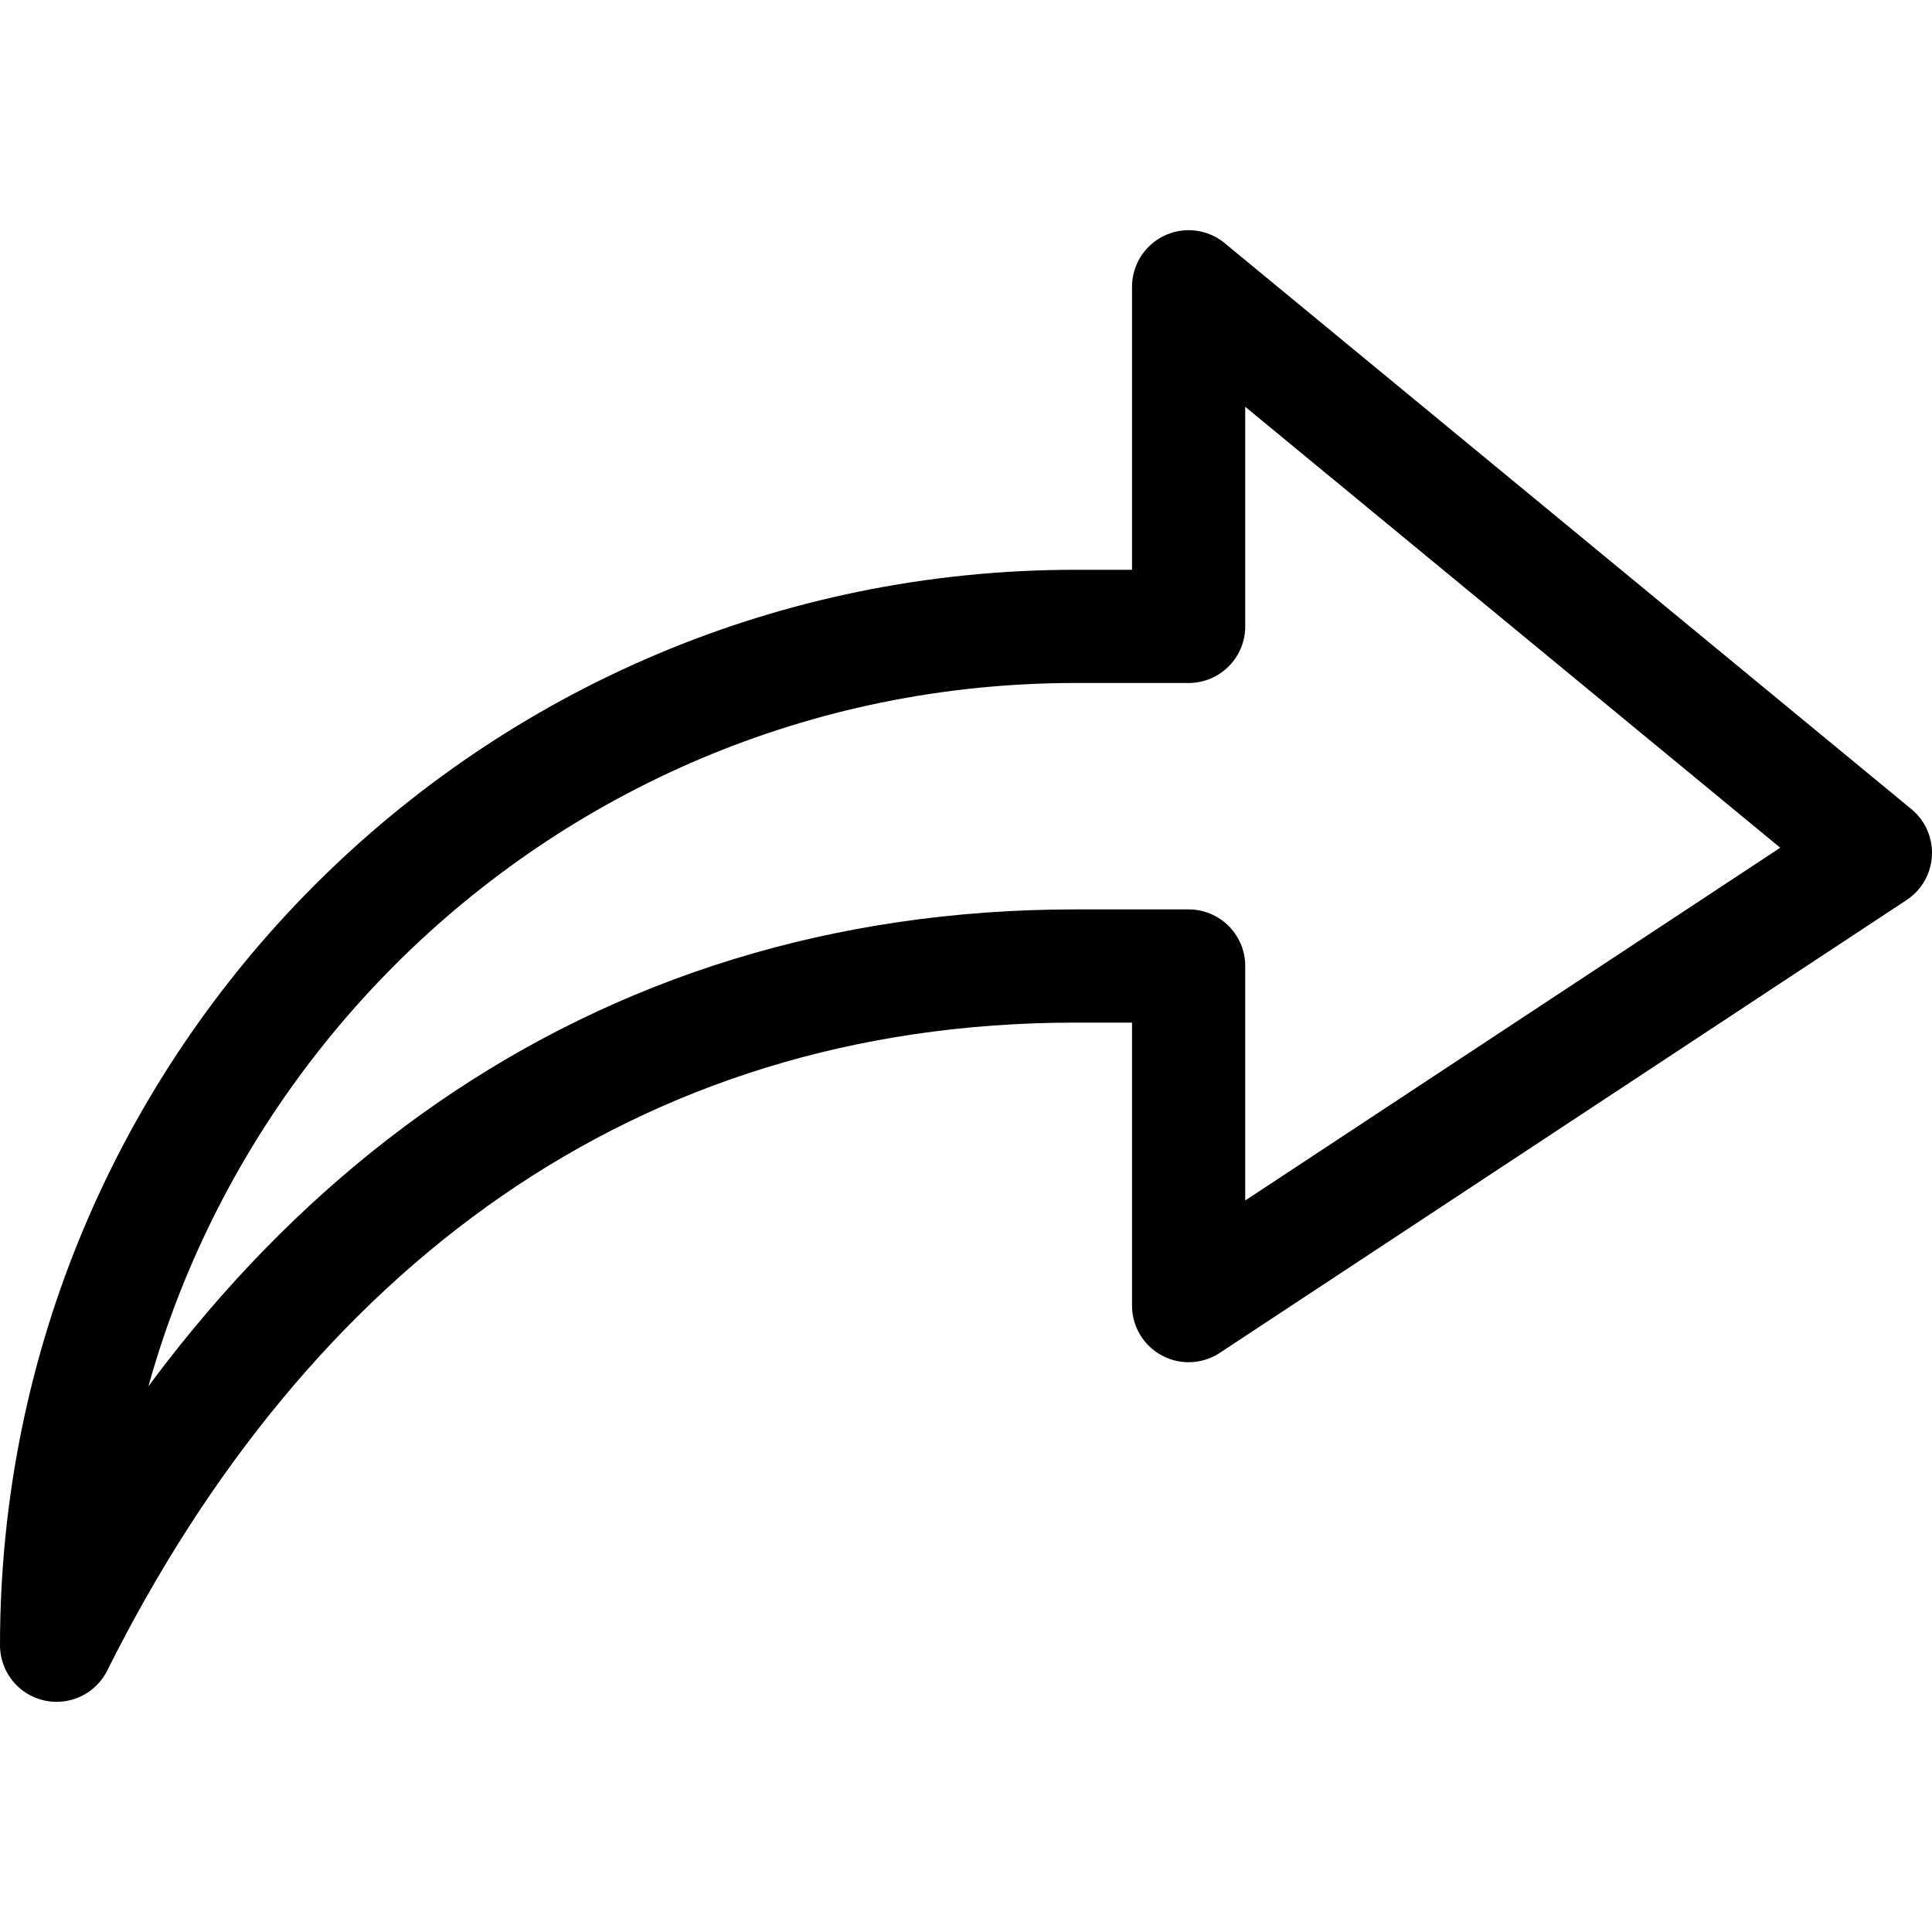
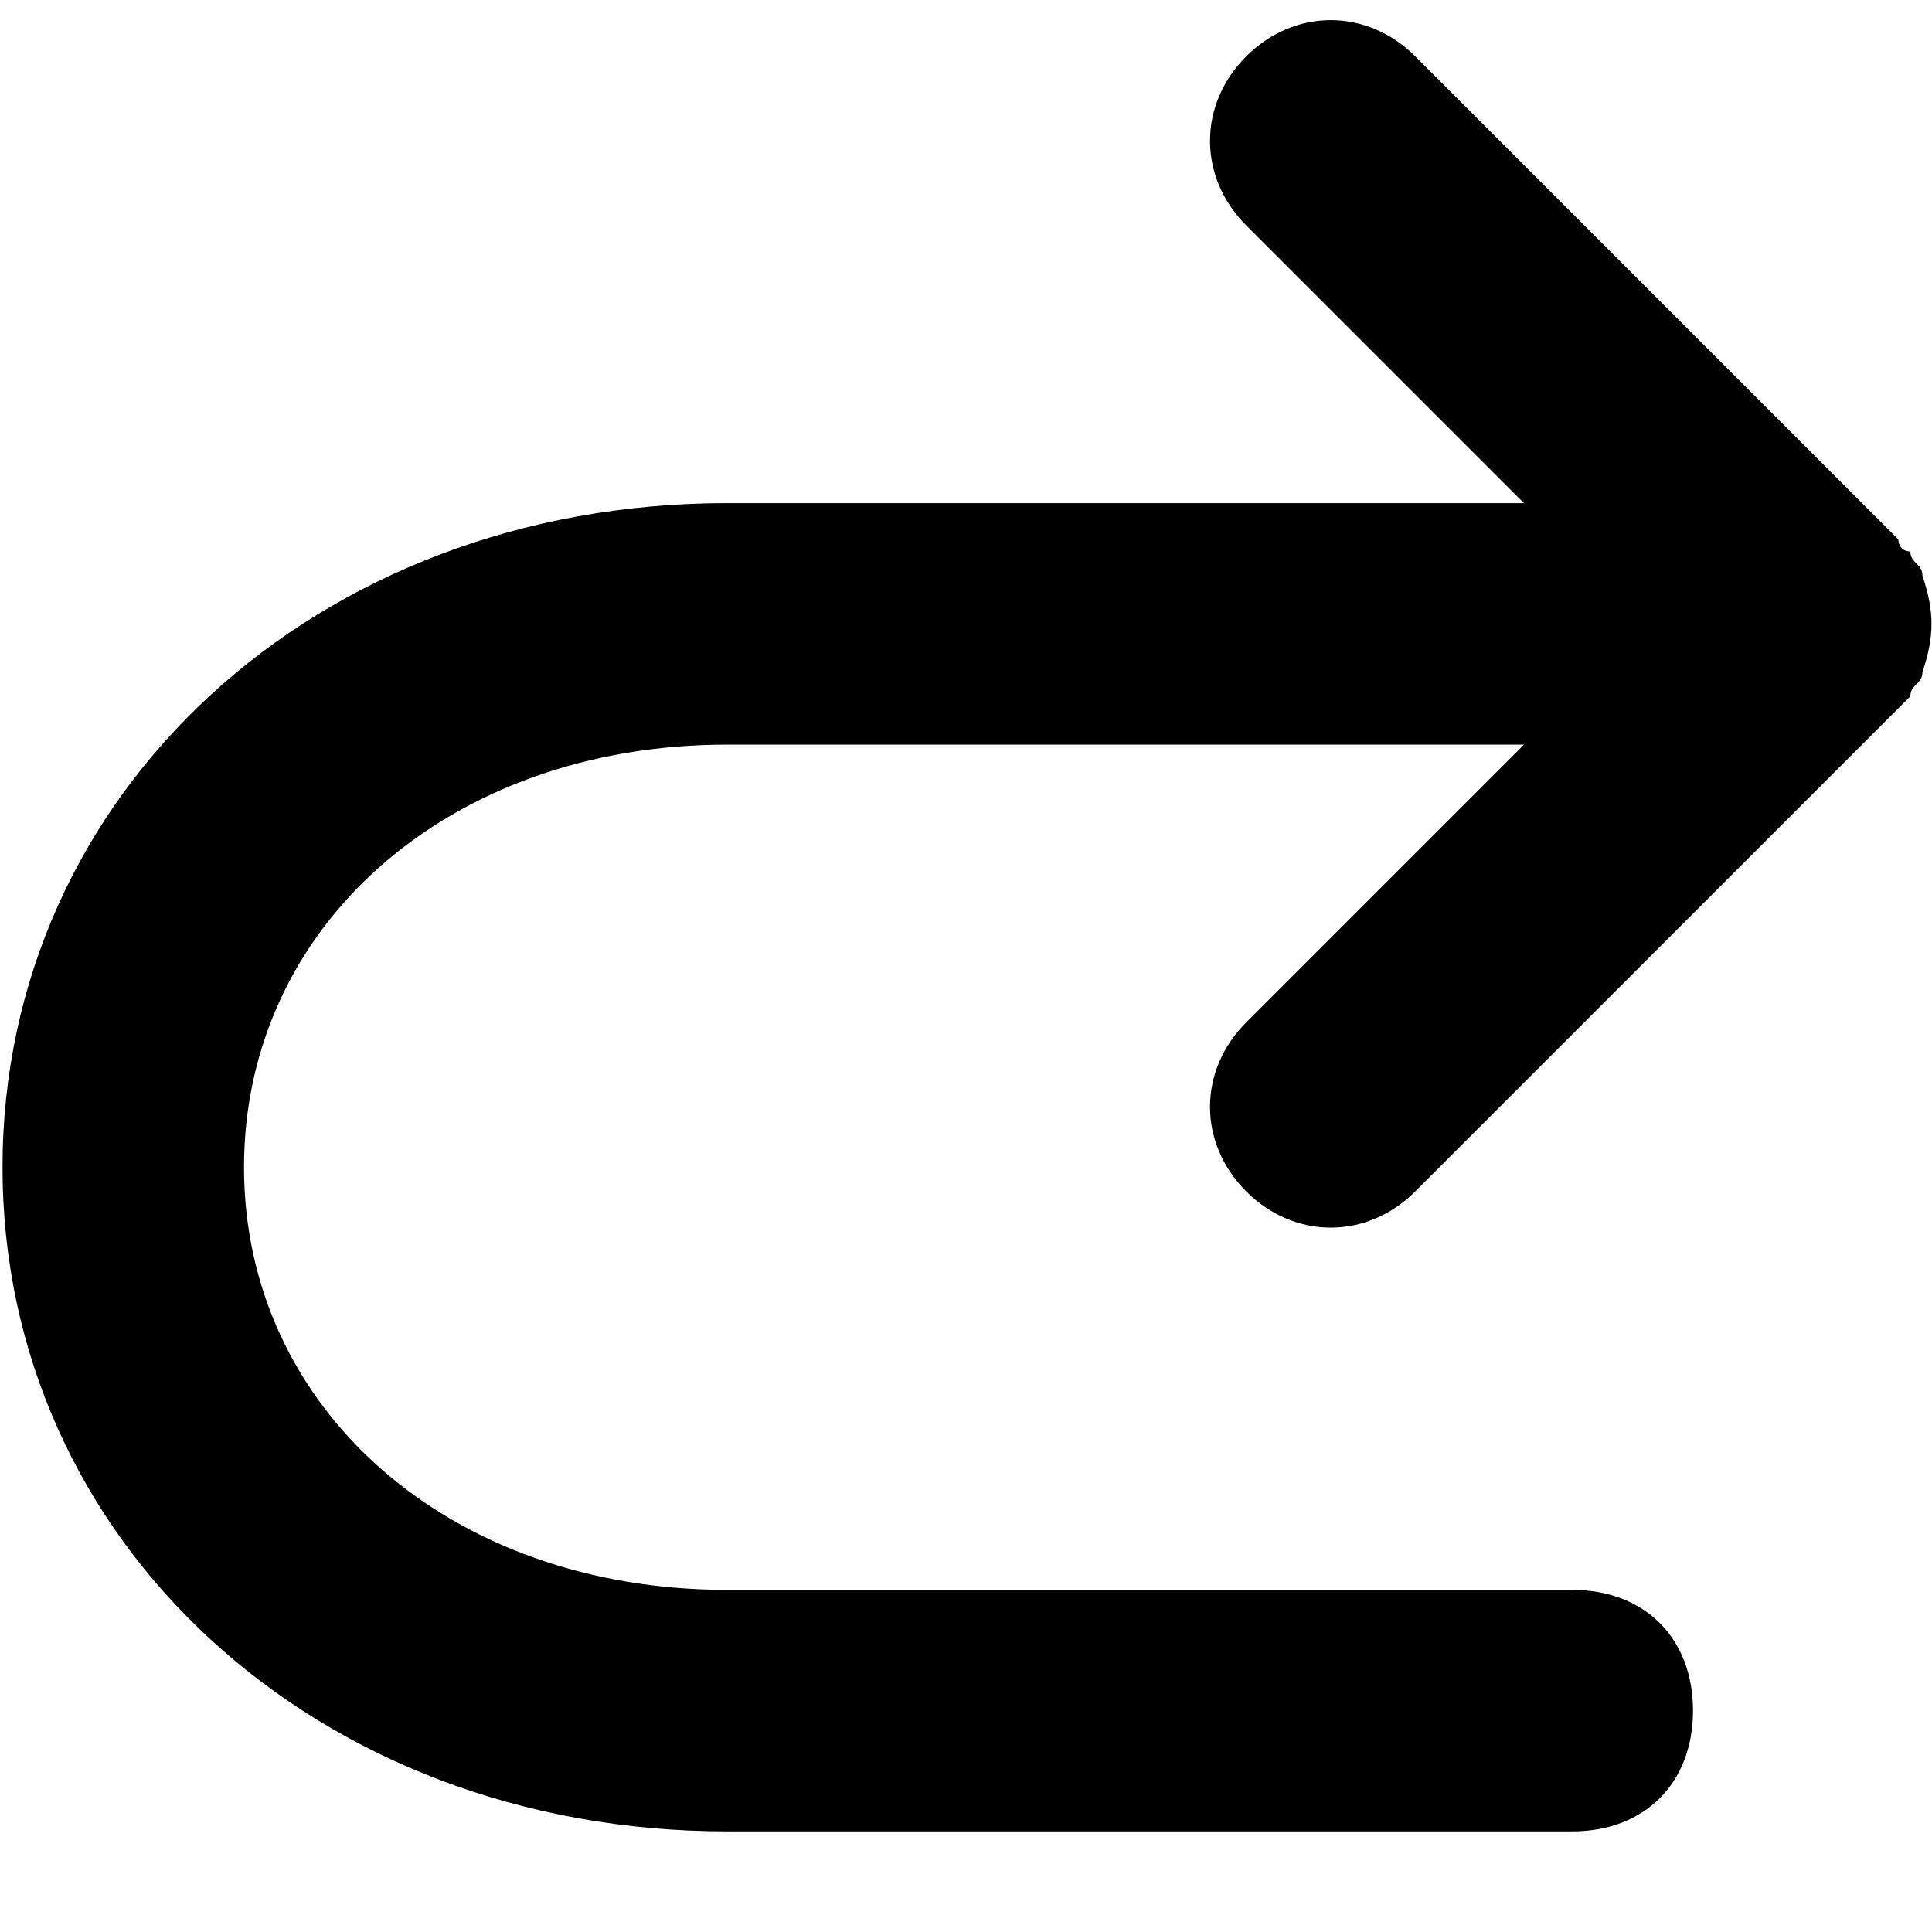
- <svg xmlns="http://www.w3.org/2000/svg" version="1.1" width="512" height="512" x="0" y="0" viewBox="0 0 682.667 682.667" style="enable-background:new 0 0 512 512" xml:space="preserve" class="">
-   <g>
-     <defs>
-       <clipPath id="a" clipPathUnits="userSpaceOnUse">
-         <path d="M0 512h512V0H0Z" fill="#000000" opacity="1" data-original="#000000" />
-       </clipPath>
-     </defs>
-     <g clip-path="url(#a)" transform="matrix(1.33333 0 0 -1.33333 0 682.667)">
-       <path d="M0 0c0 149.117 120.883 270 270 270h30v90l182-150L300 90v90h-30C146.663 180 55.158 110.316 0 0" style="stroke-width:30;stroke-linecap:round;stroke-linejoin:round;stroke-miterlimit:10;stroke-dasharray:none;stroke-opacity:1" transform="translate(15 76)" fill="none" stroke="#000000" stroke-width="30" stroke-linecap="round" stroke-linejoin="round" stroke-miterlimit="10" stroke-dasharray="none" stroke-opacity="" data-original="#000000" class="" />
-     </g>
+ <svg xmlns="http://www.w3.org/2000/svg" version="1.1" width="512" height="512" x="0" y="0" viewBox="0 0 24 24" style="enable-background:new 0 0 512 512" xml:space="preserve" class="">
+   <g transform="matrix(-1.5,0,0,1.5,30.03125,-5.75)">
+     <path d="M14 8H7.4l2.3-2.3c.4-.4.4-1 0-1.4s-1-.4-1.4 0l-4 4s0 .1-.1.1c0 .1-.1.1-.1.2-.1.3-.1.5 0 .8 0 .1.1.1.1.2l.1.1 4 4c.4.4 1 .4 1.4 0 .4-.4.4-1 0-1.4L7.4 10H14c2.3 0 4 1.5 4 3.5S16.3 17 14 17H7c-.6 0-1 .4-1 1s.4 1 1 1h7c3.4 0 6-2.4 6-5.5S17.4 8 14 8z" fill="#000000" opacity="1" data-original="#000000" class="" />
  </g>
</svg>
